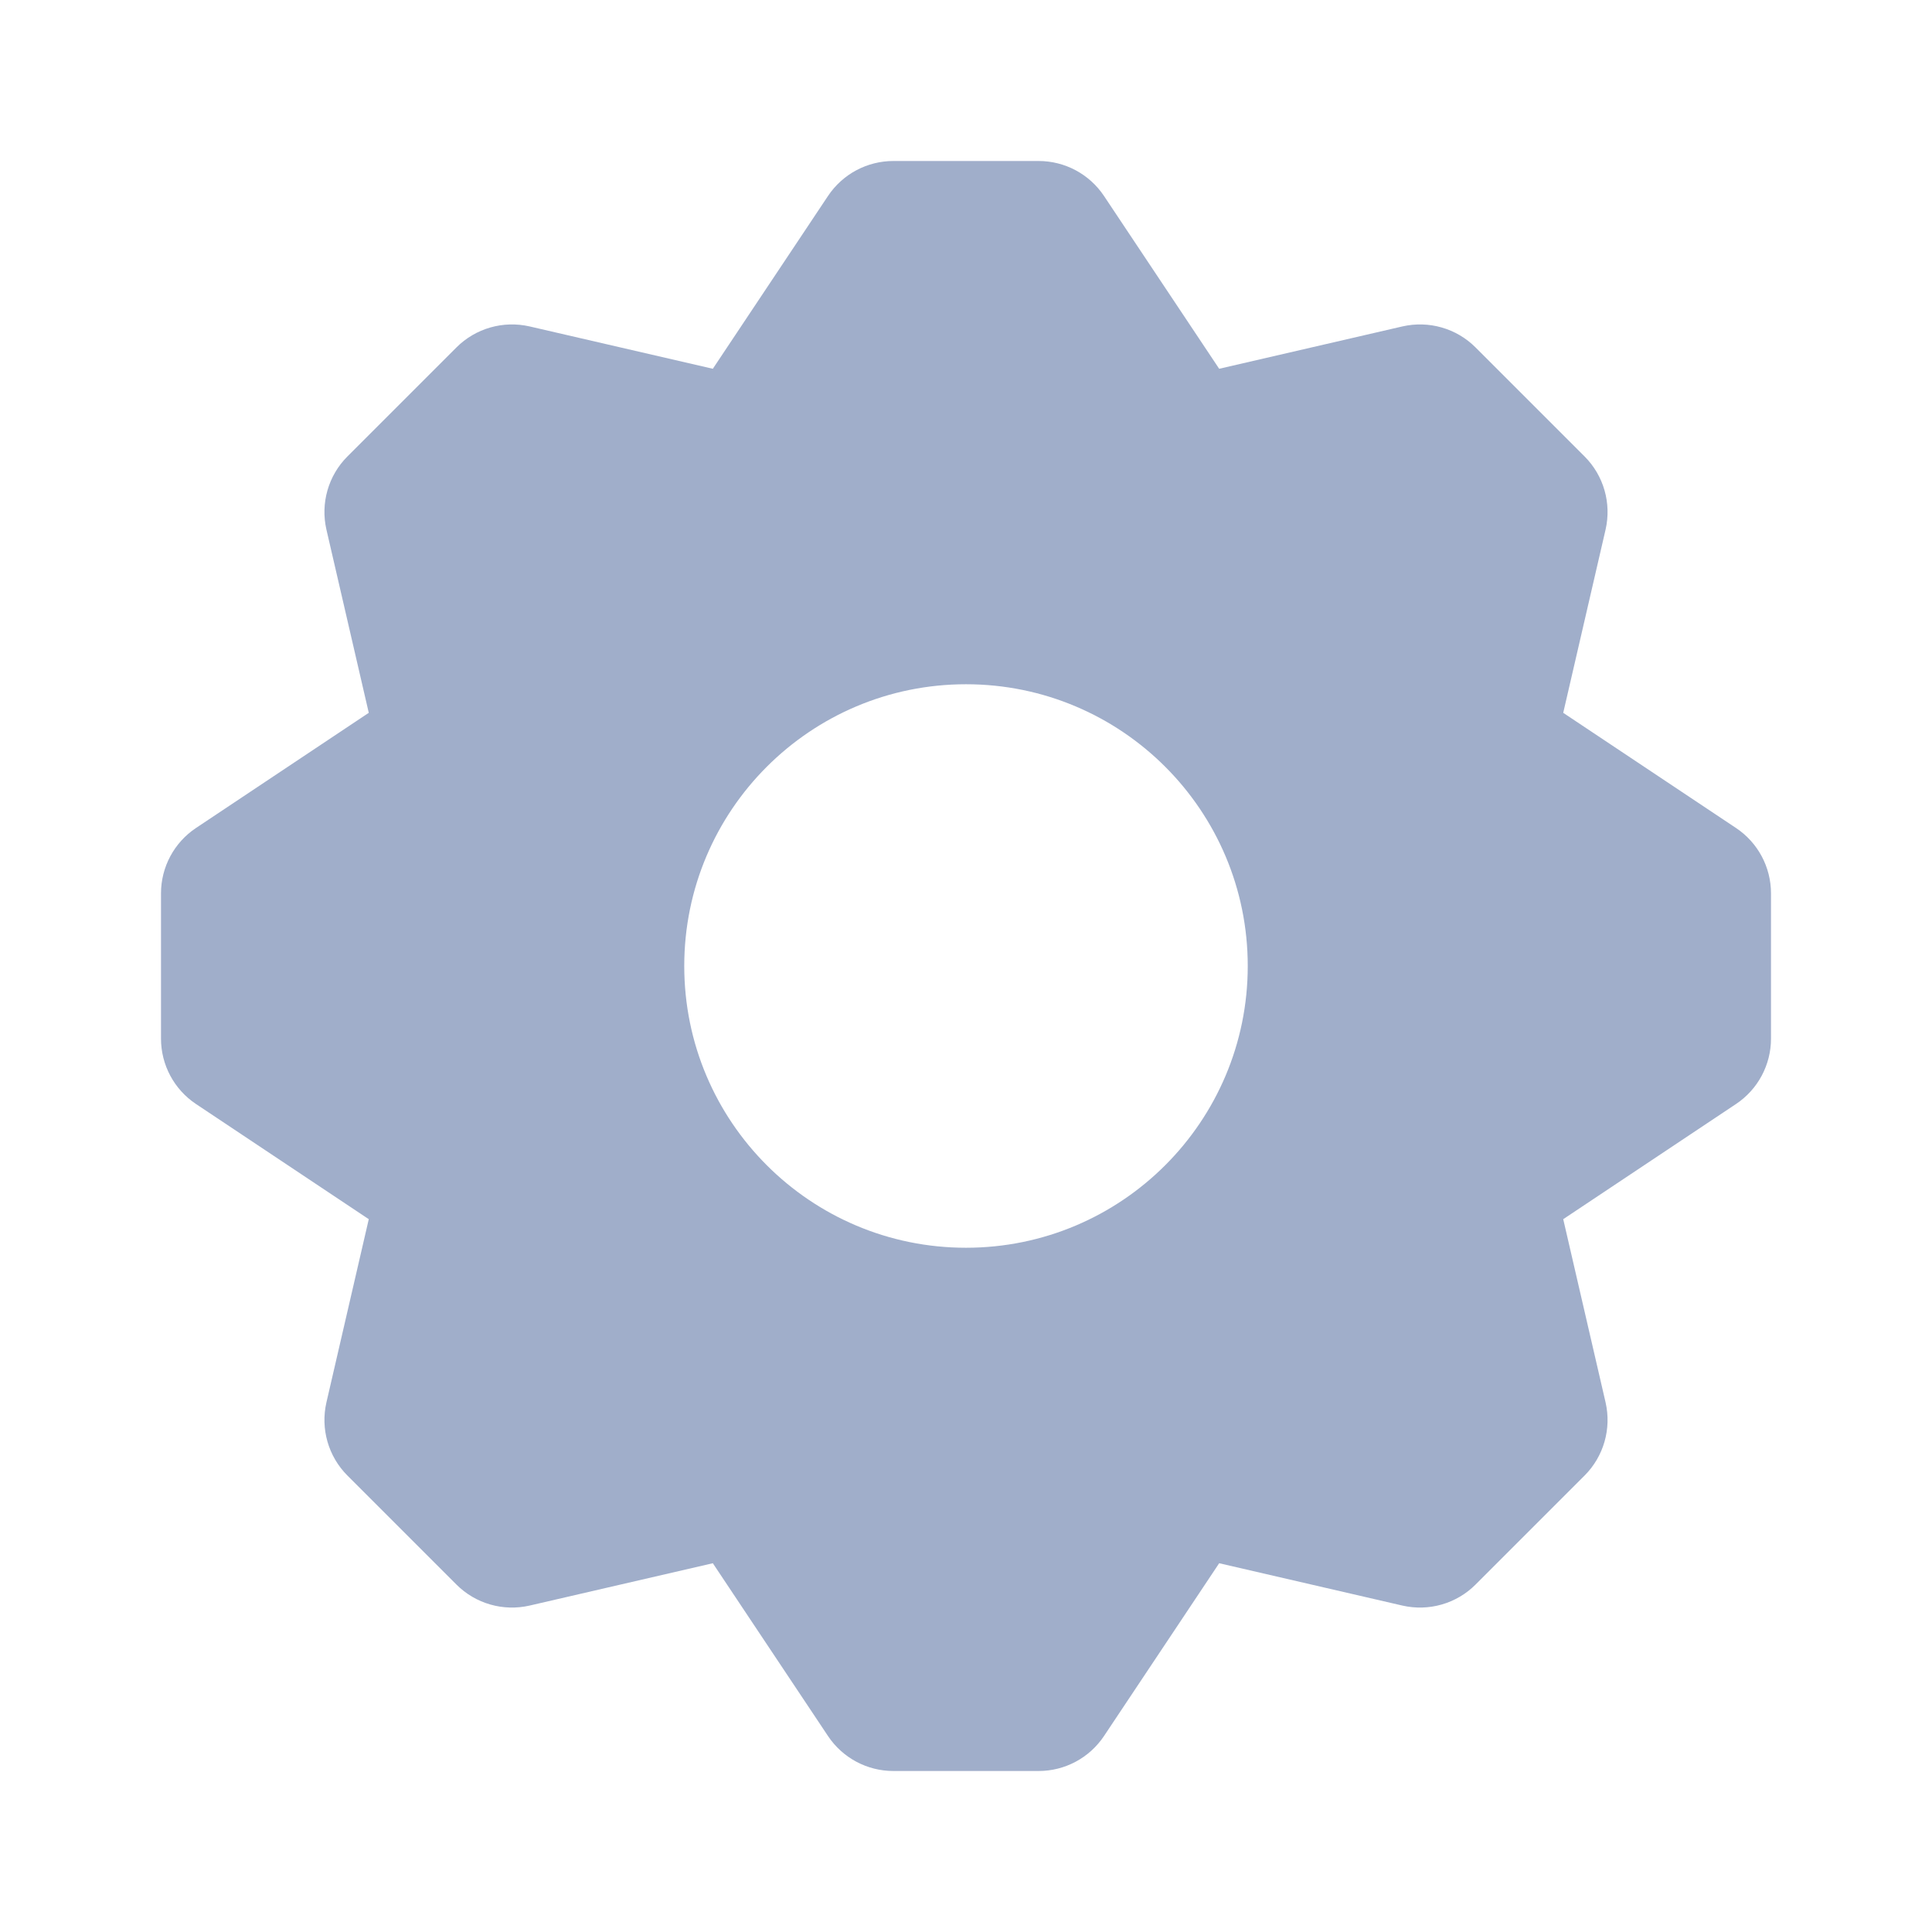
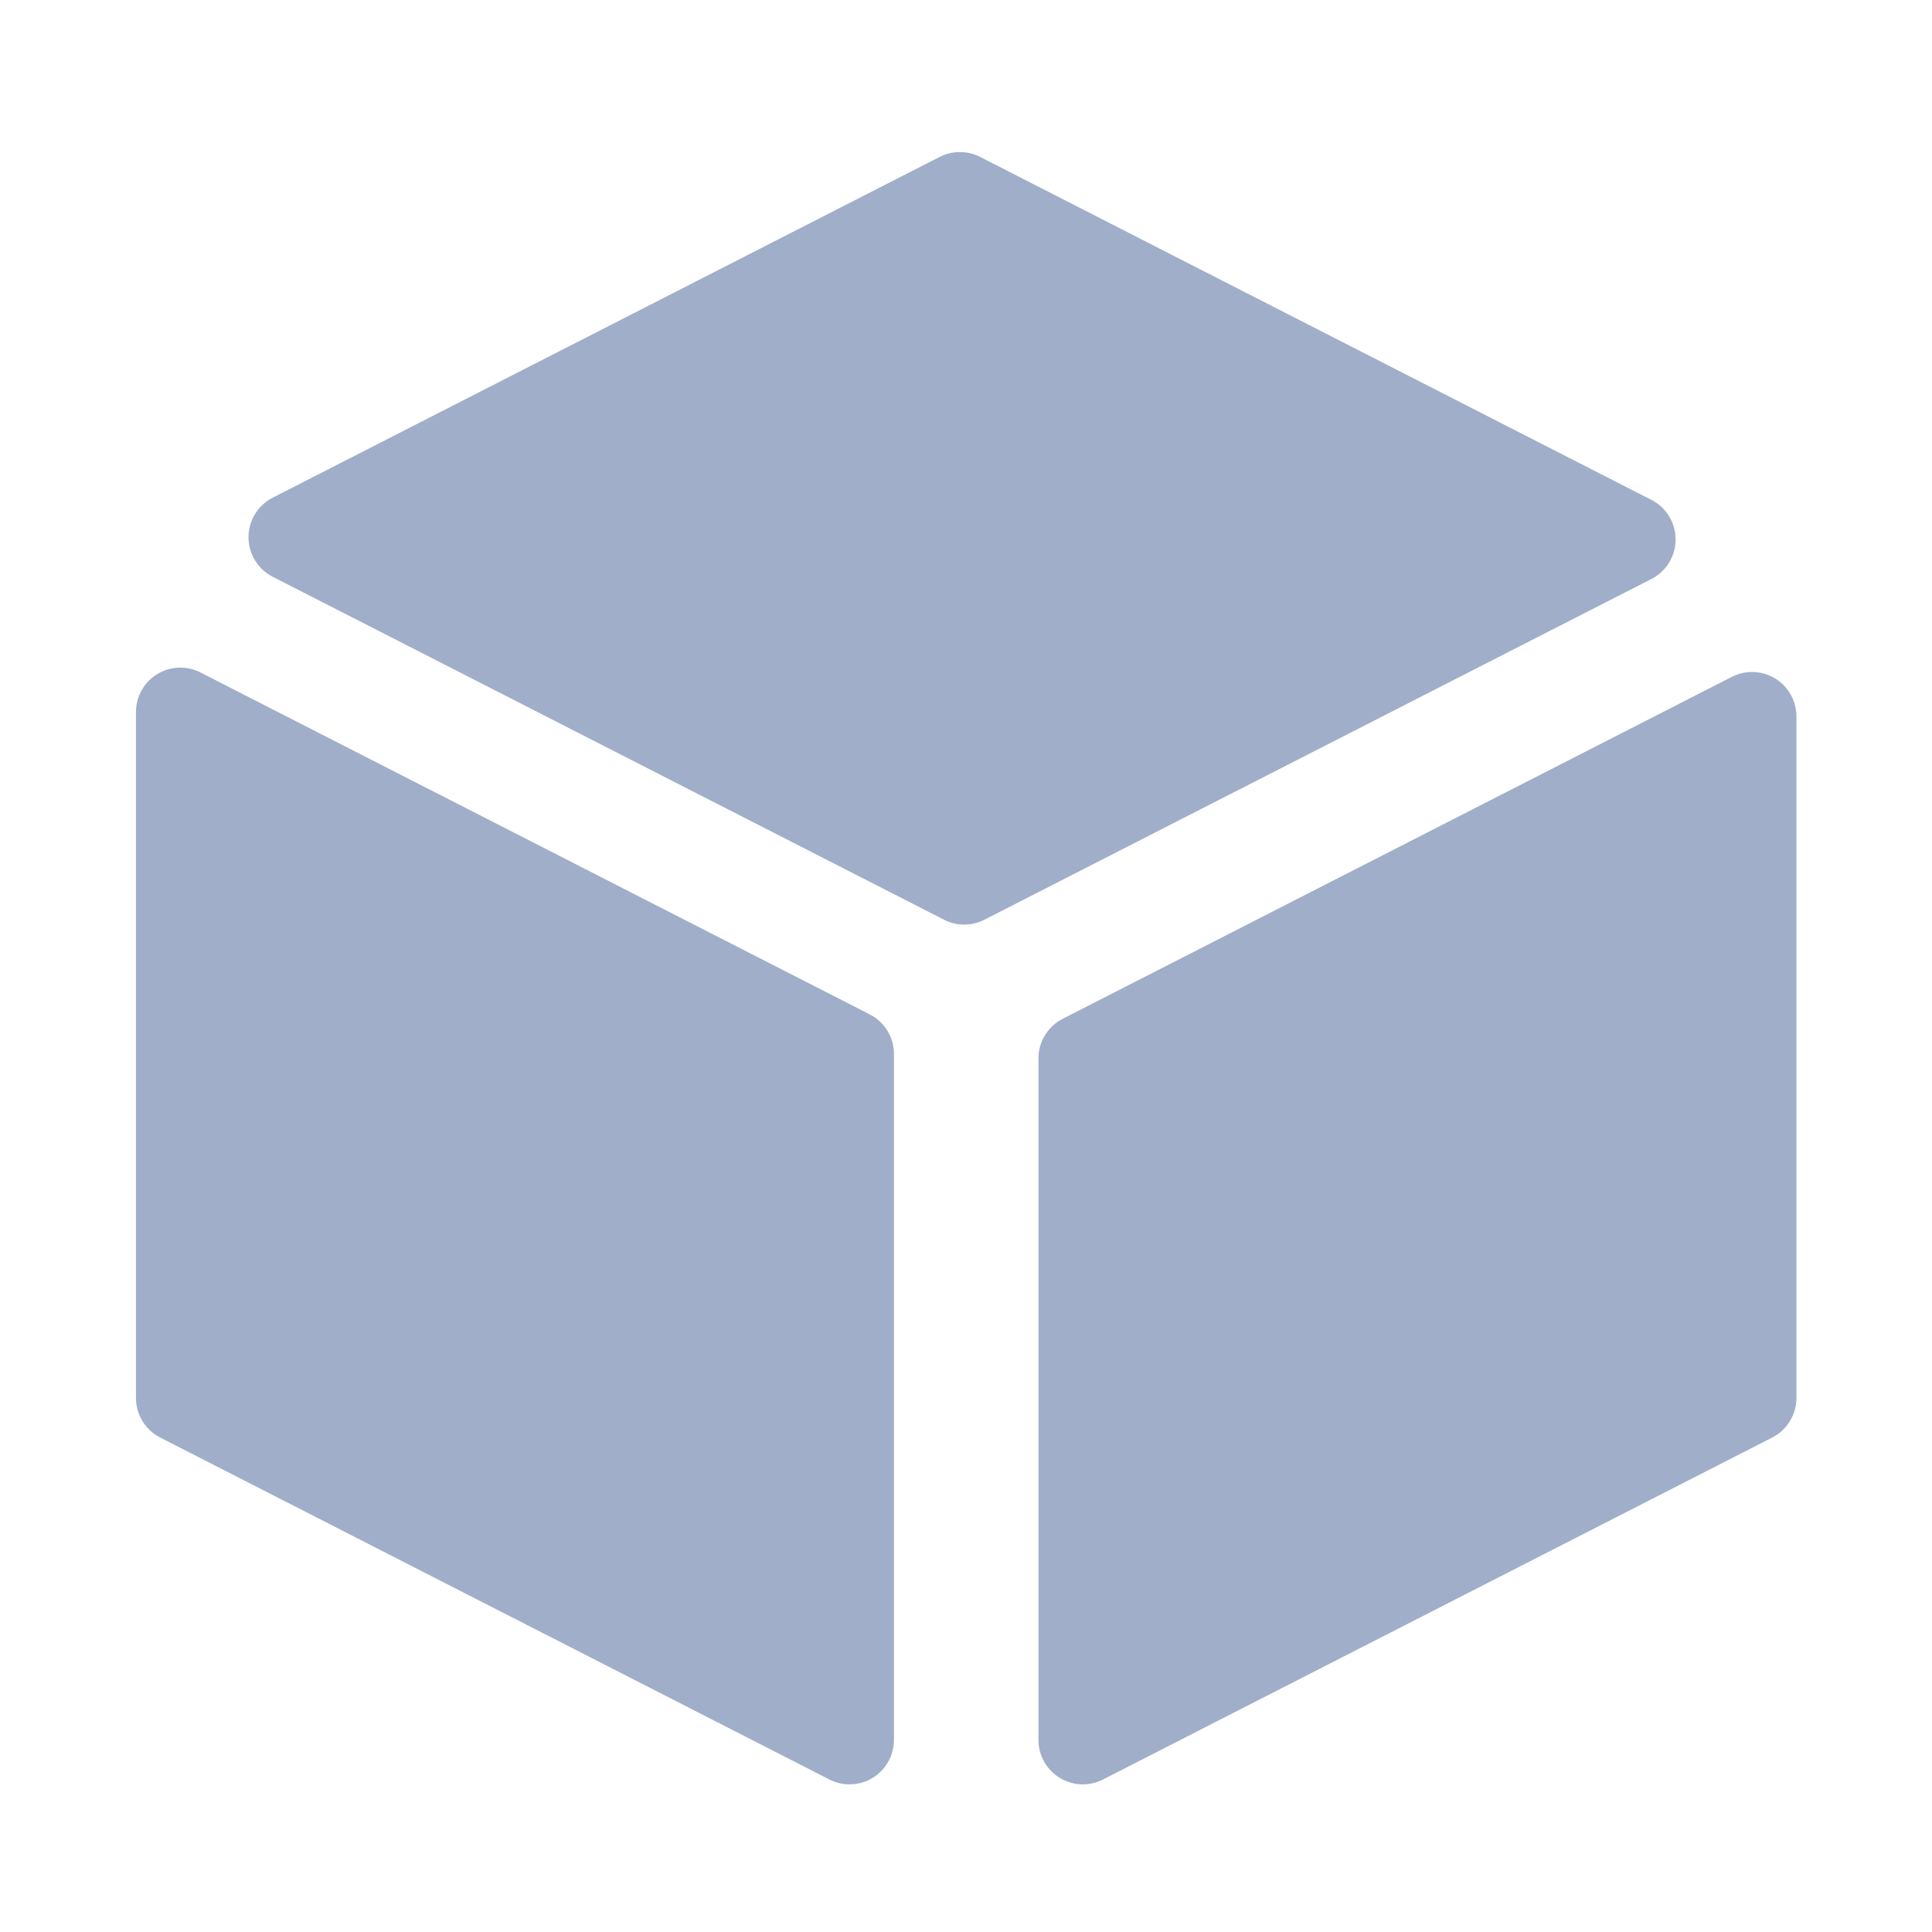
<svg xmlns="http://www.w3.org/2000/svg" width="24px" height="24px" viewBox="0 0 24 24" version="1.1">
-   <g id="ability" stroke="none" fill="none" fill-rule="evenodd">
-     <path d="M10.286,2.434 C10.467,2.163 10.771,2 11.098,2 L12.902,2 C13.229,2 13.533,2.163 13.714,2.434 L15.145,4.581 L17.421,4.055 C17.749,3.98 18.092,4.078 18.33,4.316 L19.684,5.67 C19.922,5.908 20.02,6.251 19.945,6.579 L19.419,8.855 L21.566,10.286 C21.837,10.467 22,10.771 22,11.098 L22,12.902 C22,13.229 21.837,13.533 21.566,13.714 L19.419,15.145 L19.945,17.421 C20.02,17.749 19.922,18.092 19.684,18.33 L18.33,19.684 C18.092,19.922 17.749,20.02 17.421,19.945 L15.145,19.419 L13.714,21.566 C13.533,21.837 13.229,22 12.902,22 L11.098,22 C10.771,22 10.467,21.837 10.286,21.566 L8.855,19.419 L6.579,19.945 C6.251,20.02 5.908,19.922 5.67,19.684 L4.316,18.33 C4.078,18.092 3.98,17.749 4.055,17.421 L4.581,15.145 L2.434,13.714 C2.163,13.533 2,13.229 2,12.902 L2,11.098 C2,10.771 2.163,10.467 2.434,10.286 L4.581,8.855 L4.055,6.579 C3.98,6.251 4.078,5.908 4.316,5.67 L5.67,4.316 C5.908,4.078 6.251,3.98 6.579,4.055 L8.855,4.581 L10.286,2.434 Z M8.5,12 C8.5,10.067 10.067,8.5 12,8.5 C13.933,8.5 15.5,10.067 15.5,12 C15.5,13.933 13.933,15.5 12,15.5 C10.067,15.5 8.5,13.933 8.5,12 Z" id="形状" fill="#A0AECA" />
+   <g id="图形" stroke="none" fill="none" fill-rule="nonzero">
+     <path d="M22.053,8.429 C21.889,8.329 21.685,8.321 21.514,8.408 L13.201,12.656 C13.016,12.751 12.9,12.94 12.9,13.147 L12.9,21.614 C12.9,21.806 13,21.984 13.164,22.085 C13.327,22.185 13.532,22.193 13.703,22.105 L22.016,17.857 C22.2,17.763 22.316,17.573 22.316,17.366 L22.316,8.9 C22.316,8.708 22.216,8.529 22.053,8.429 L22.053,8.429 Z M10.804,12.601 L2.491,8.354 C2.32,8.266 2.116,8.274 1.952,8.375 C1.789,8.475 1.689,8.653 1.689,8.845 L1.689,17.366 C1.689,17.573 1.805,17.763 1.989,17.857 L10.302,22.105 C10.473,22.193 10.678,22.185 10.841,22.085 C11.005,21.984 11.105,21.806 11.105,21.614 L11.105,13.092 C11.105,12.885 10.989,12.695 10.804,12.601 Z M20.815,6.701 C20.815,6.494 20.699,6.304 20.515,6.21 L12.175,1.949 C12.018,1.869 11.831,1.869 11.673,1.949 L3.388,6.182 C3.203,6.277 3.087,6.466 3.087,6.674 C3.087,6.881 3.203,7.071 3.388,7.165 L11.727,11.425 C11.885,11.506 12.071,11.506 12.229,11.425 L20.515,7.192 C20.699,7.098 20.815,6.908 20.815,6.701 L20.815,6.701 Z" id="形状" fill="#A0AECA" />
  </g>
</svg>
